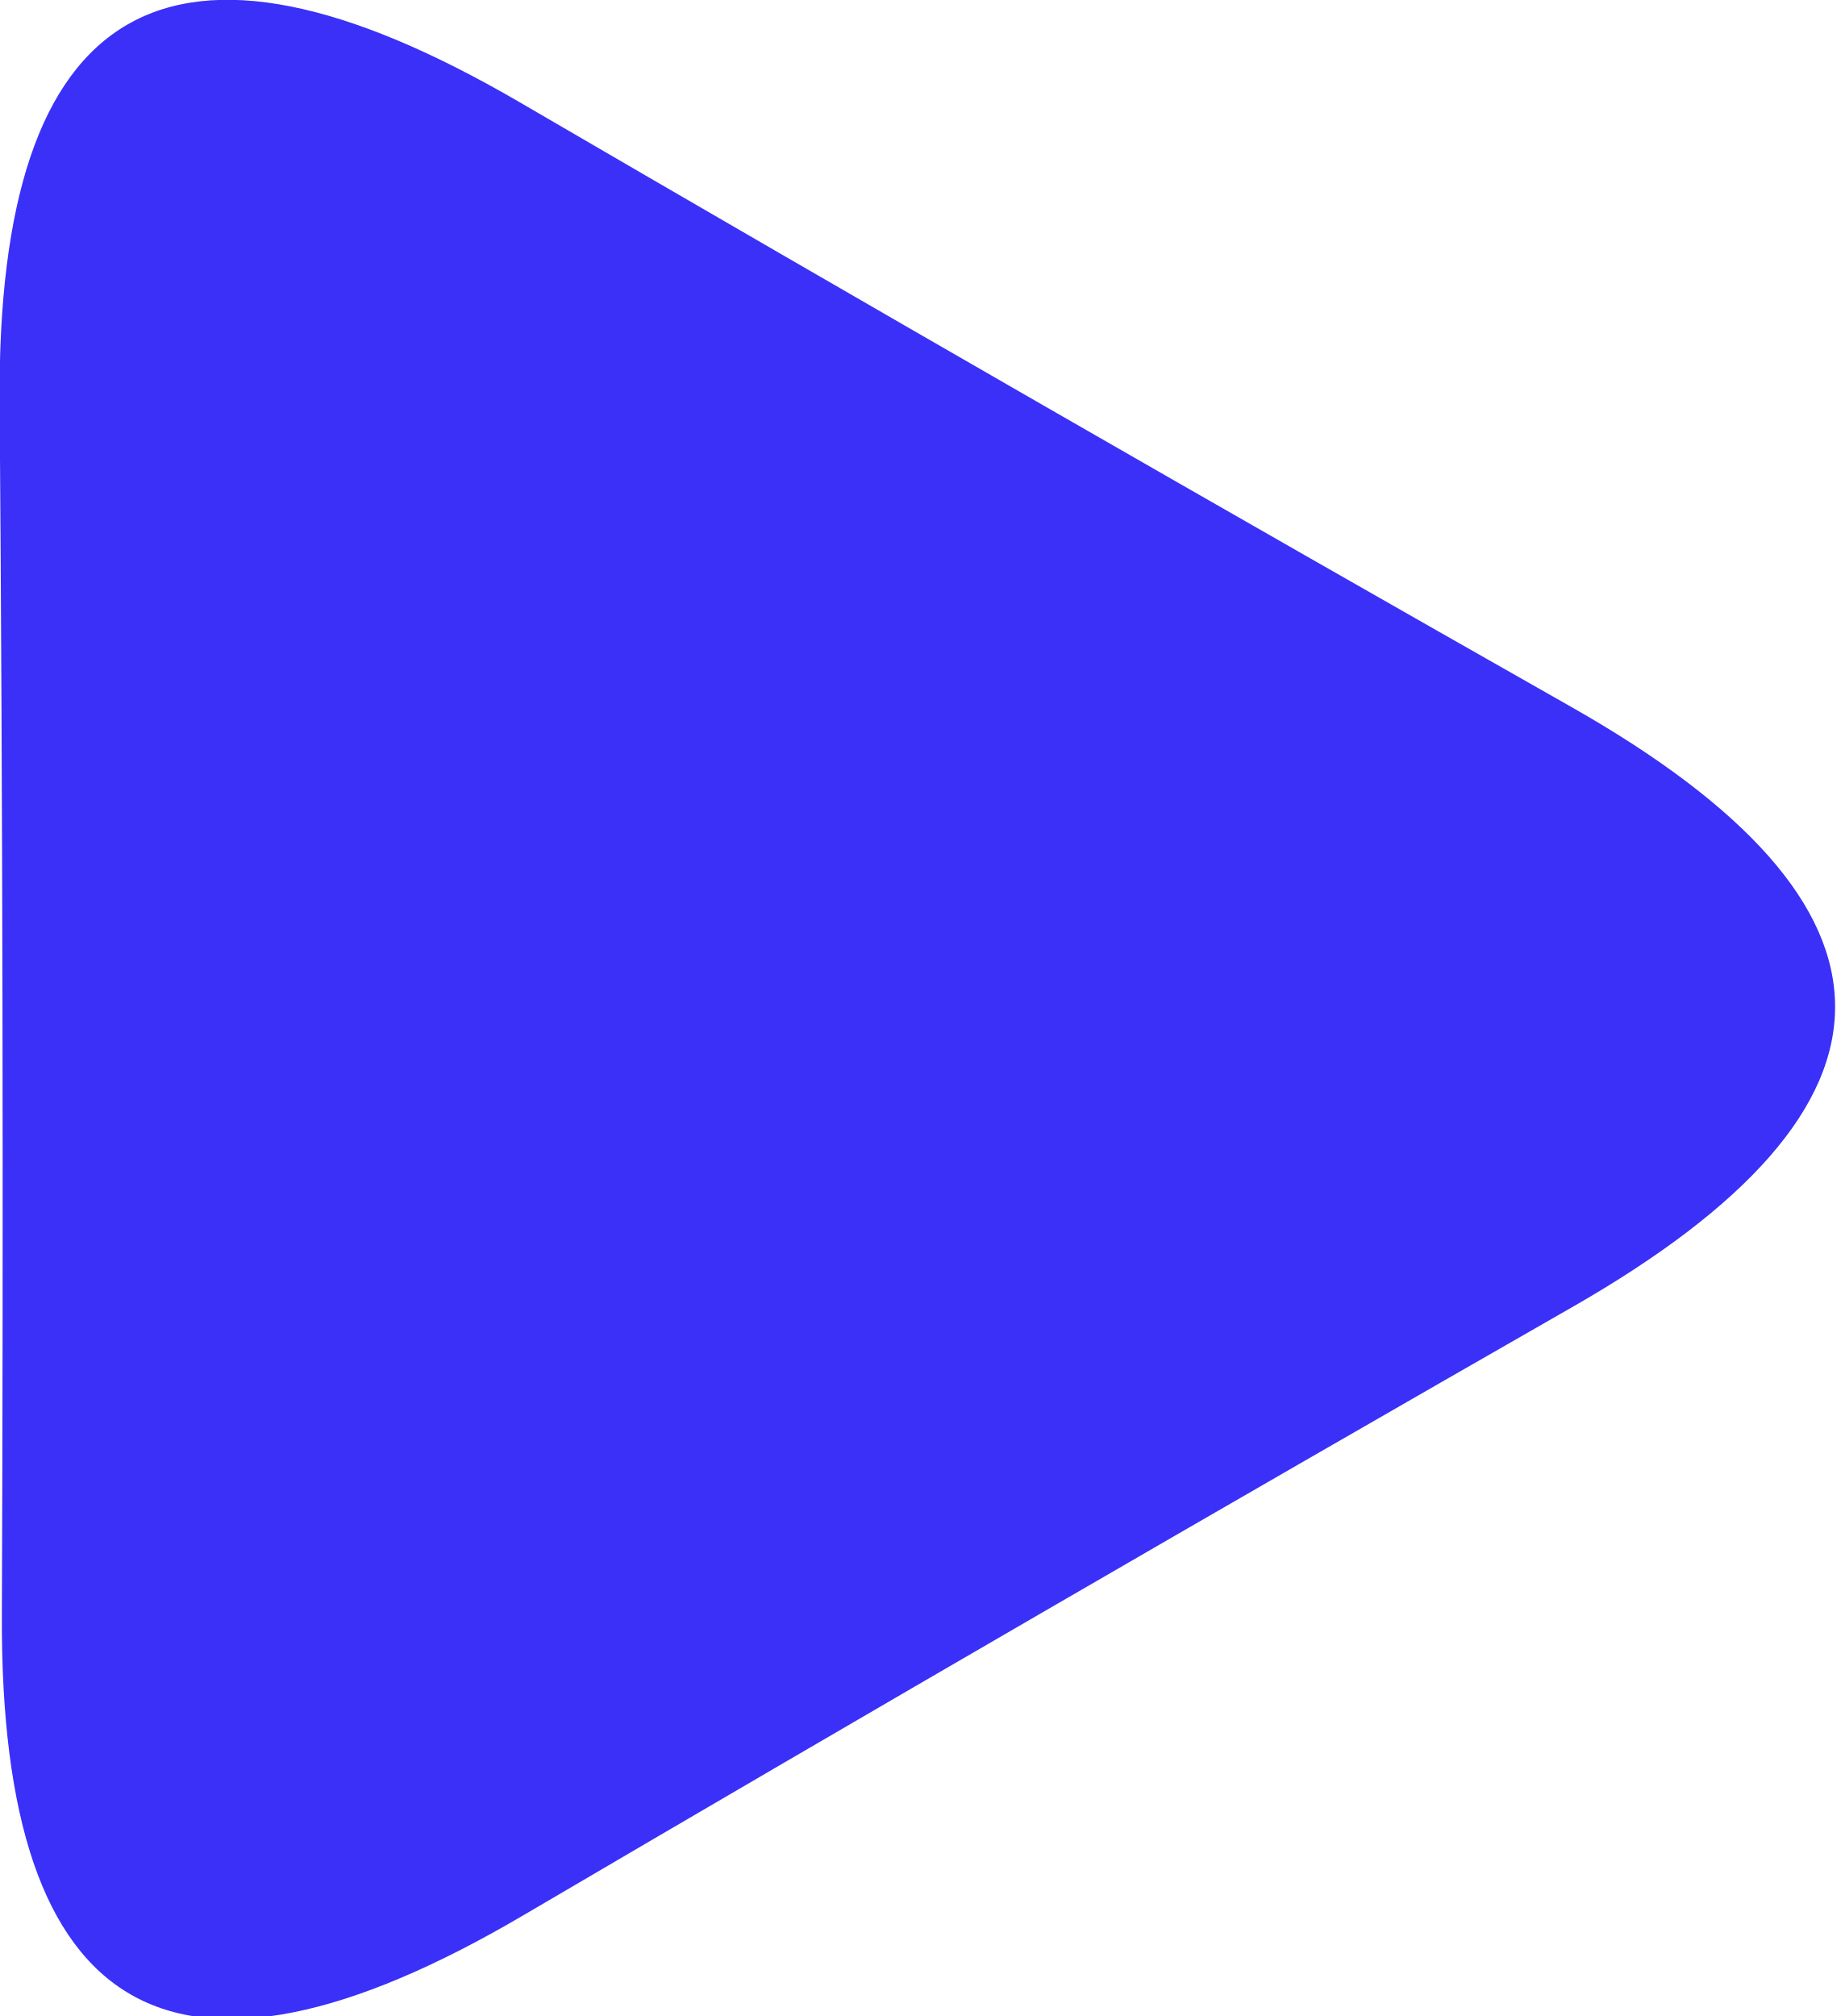
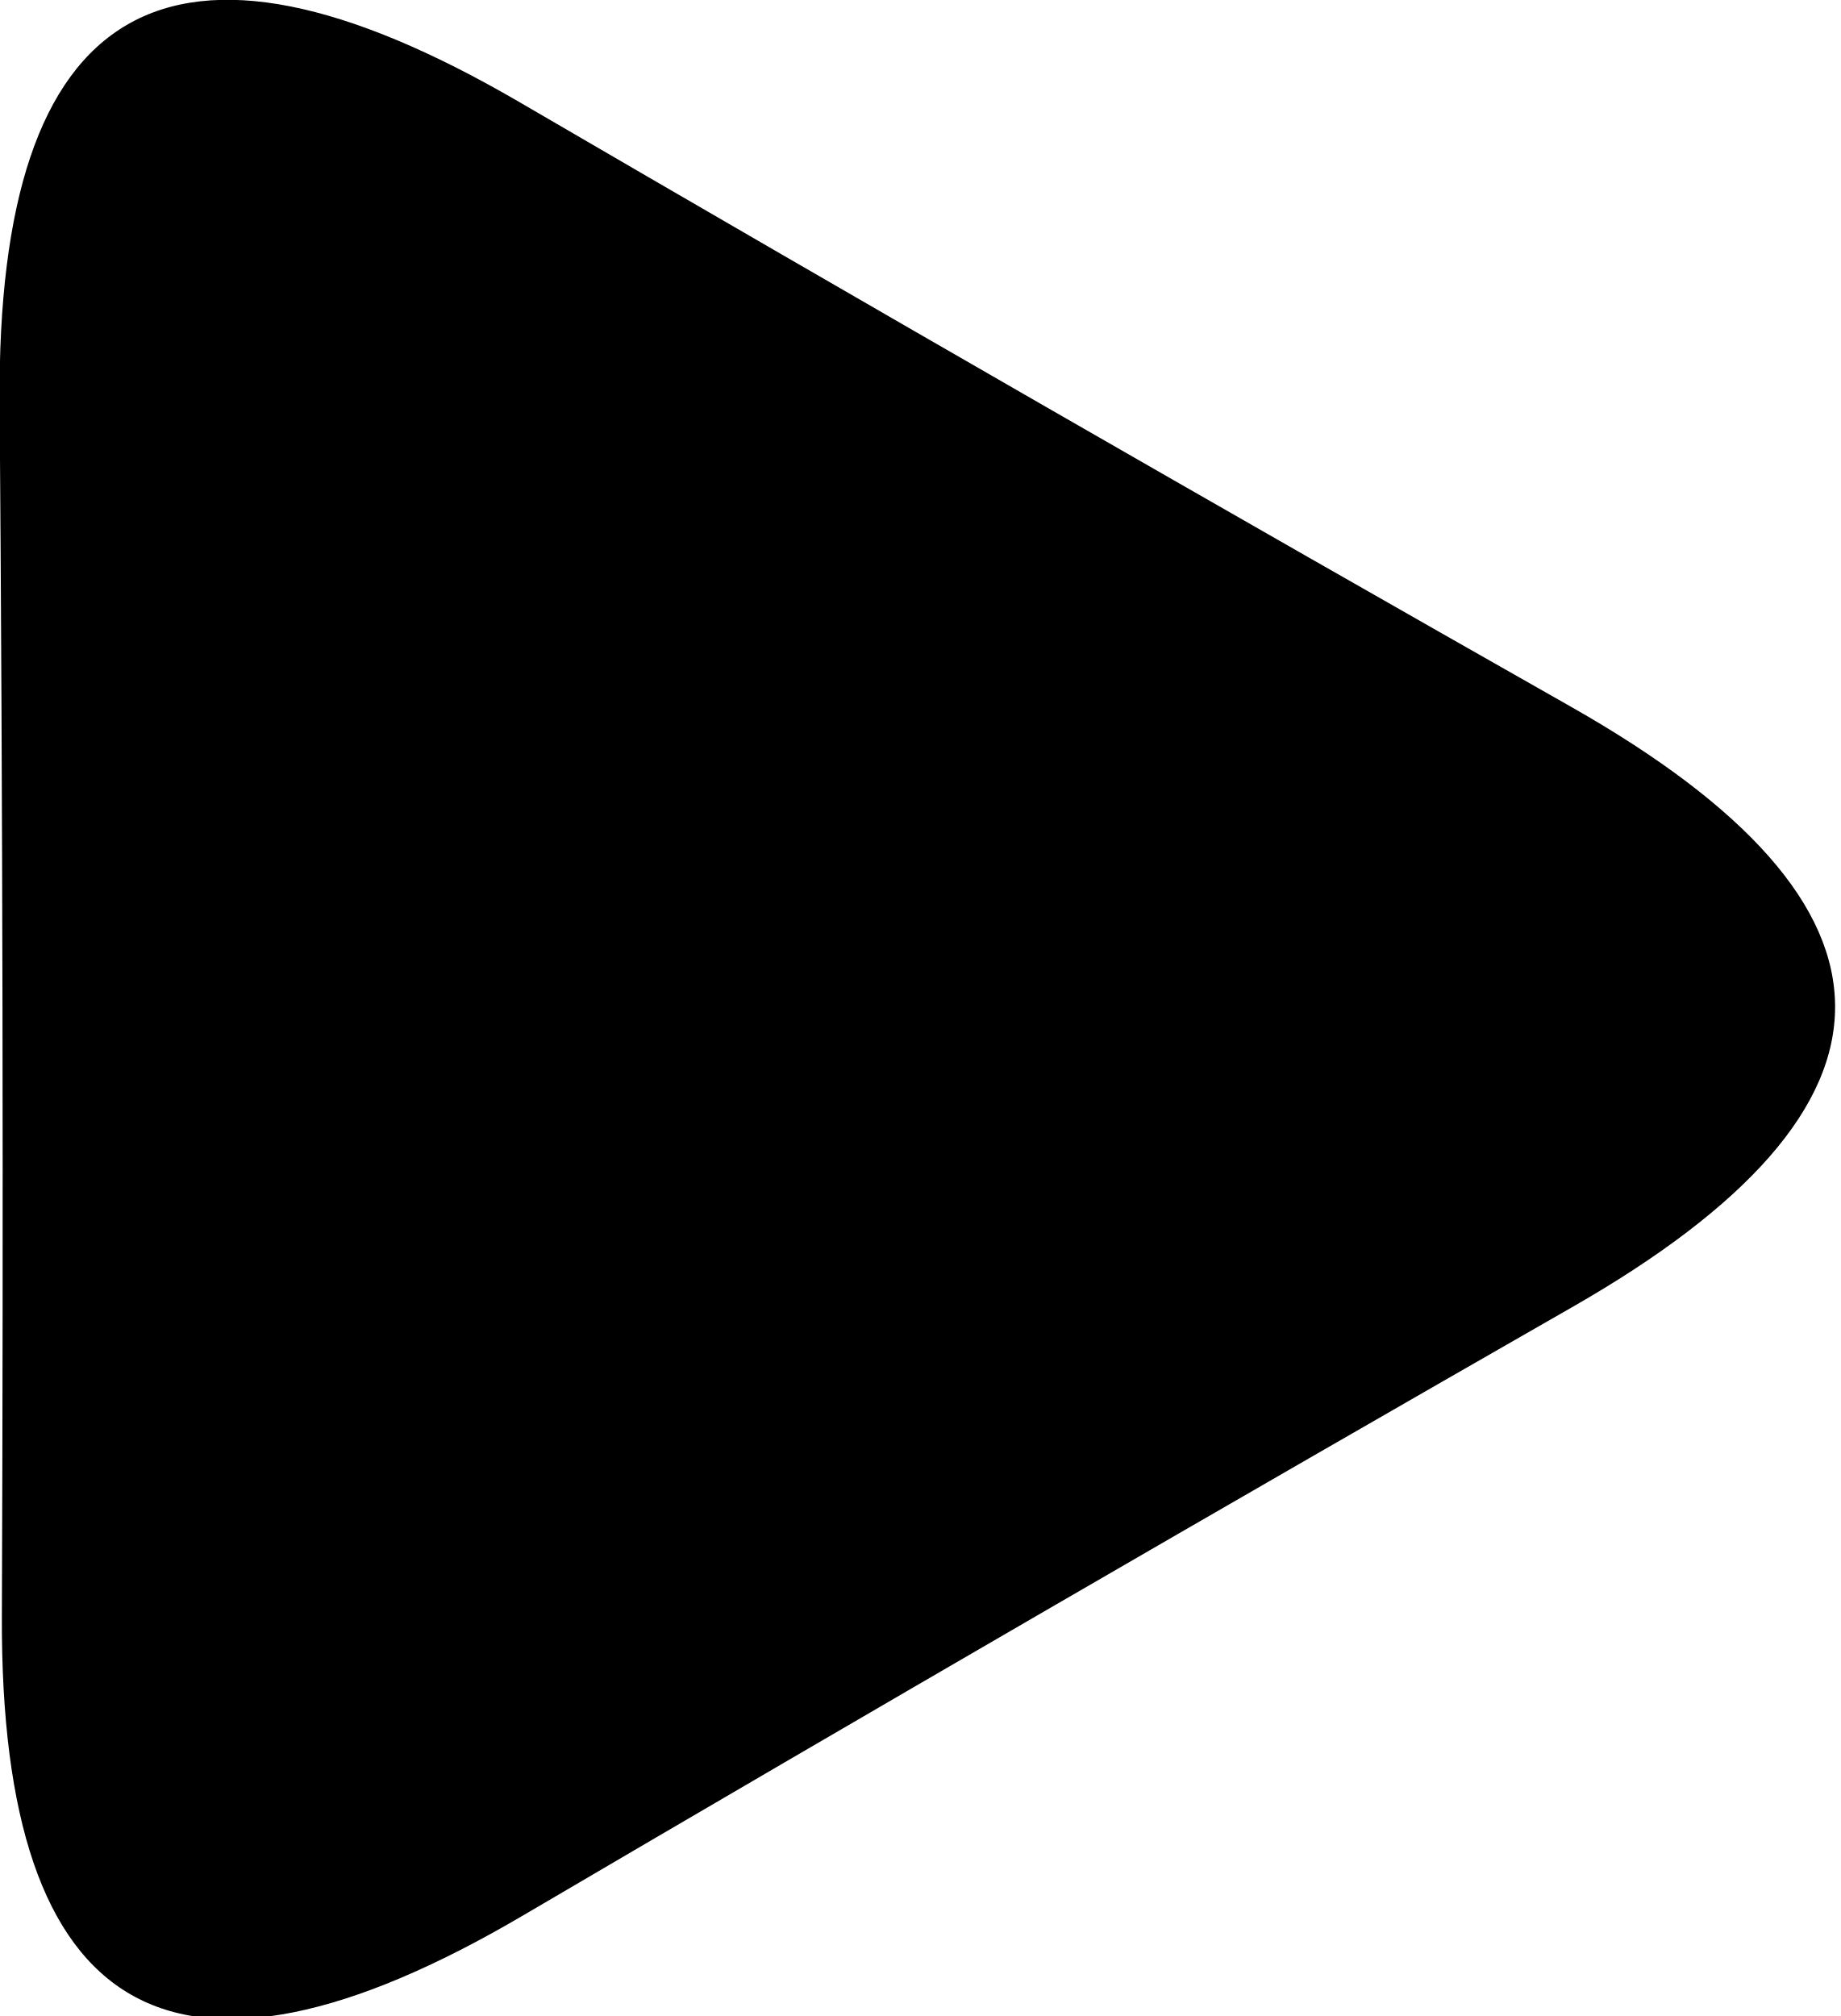
<svg xmlns="http://www.w3.org/2000/svg" width="63" height="69" viewBox="0 0 63 69">
-   <path d="M.064 55.33Q.145 34.555-.013 13.8T17.77 3.49q17.941 10.455 36 20.7t.037 20.55Q35.786 55.06 17.883 65.57T.064 55.33z" fill="#3a30f8" fill-rule="evenodd" />
+   <path d="M.064 55.33Q.145 34.555-.013 13.8T17.77 3.49q17.941 10.455 36 20.7t.037 20.55Q35.786 55.06 17.883 65.57T.064 55.33z" fill="currentColor" fill-rule="evenodd" />
</svg>
